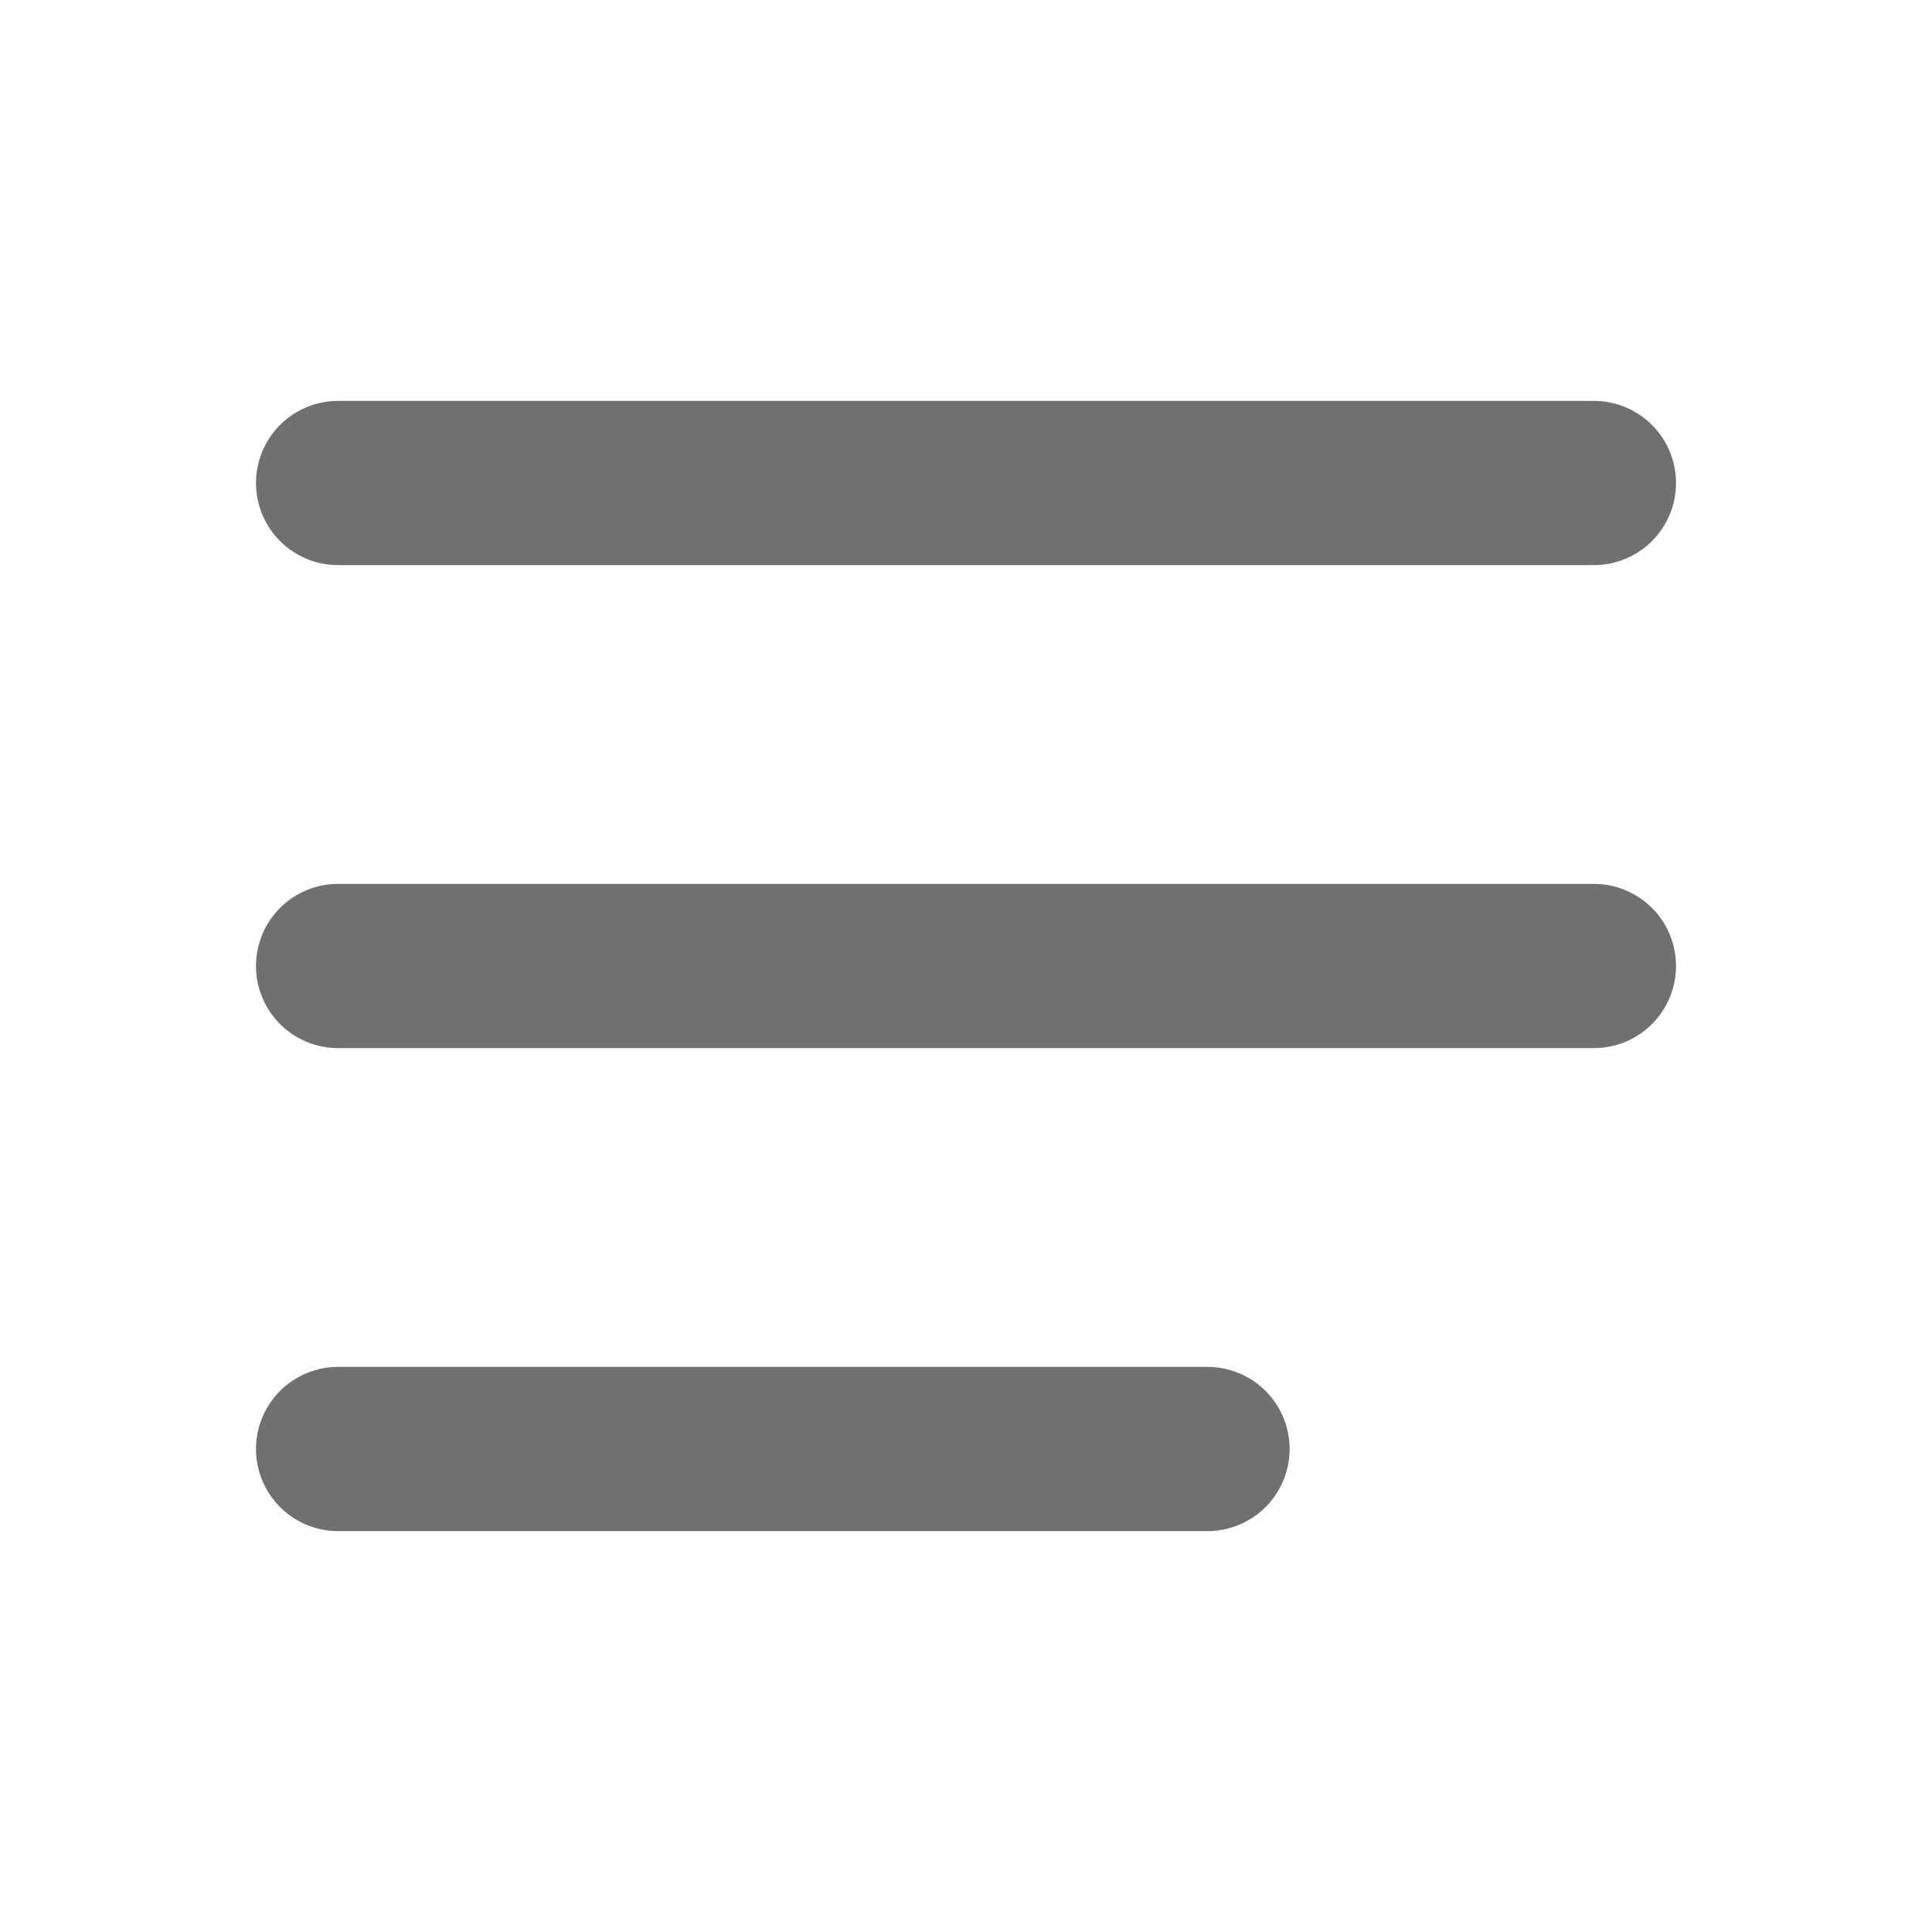
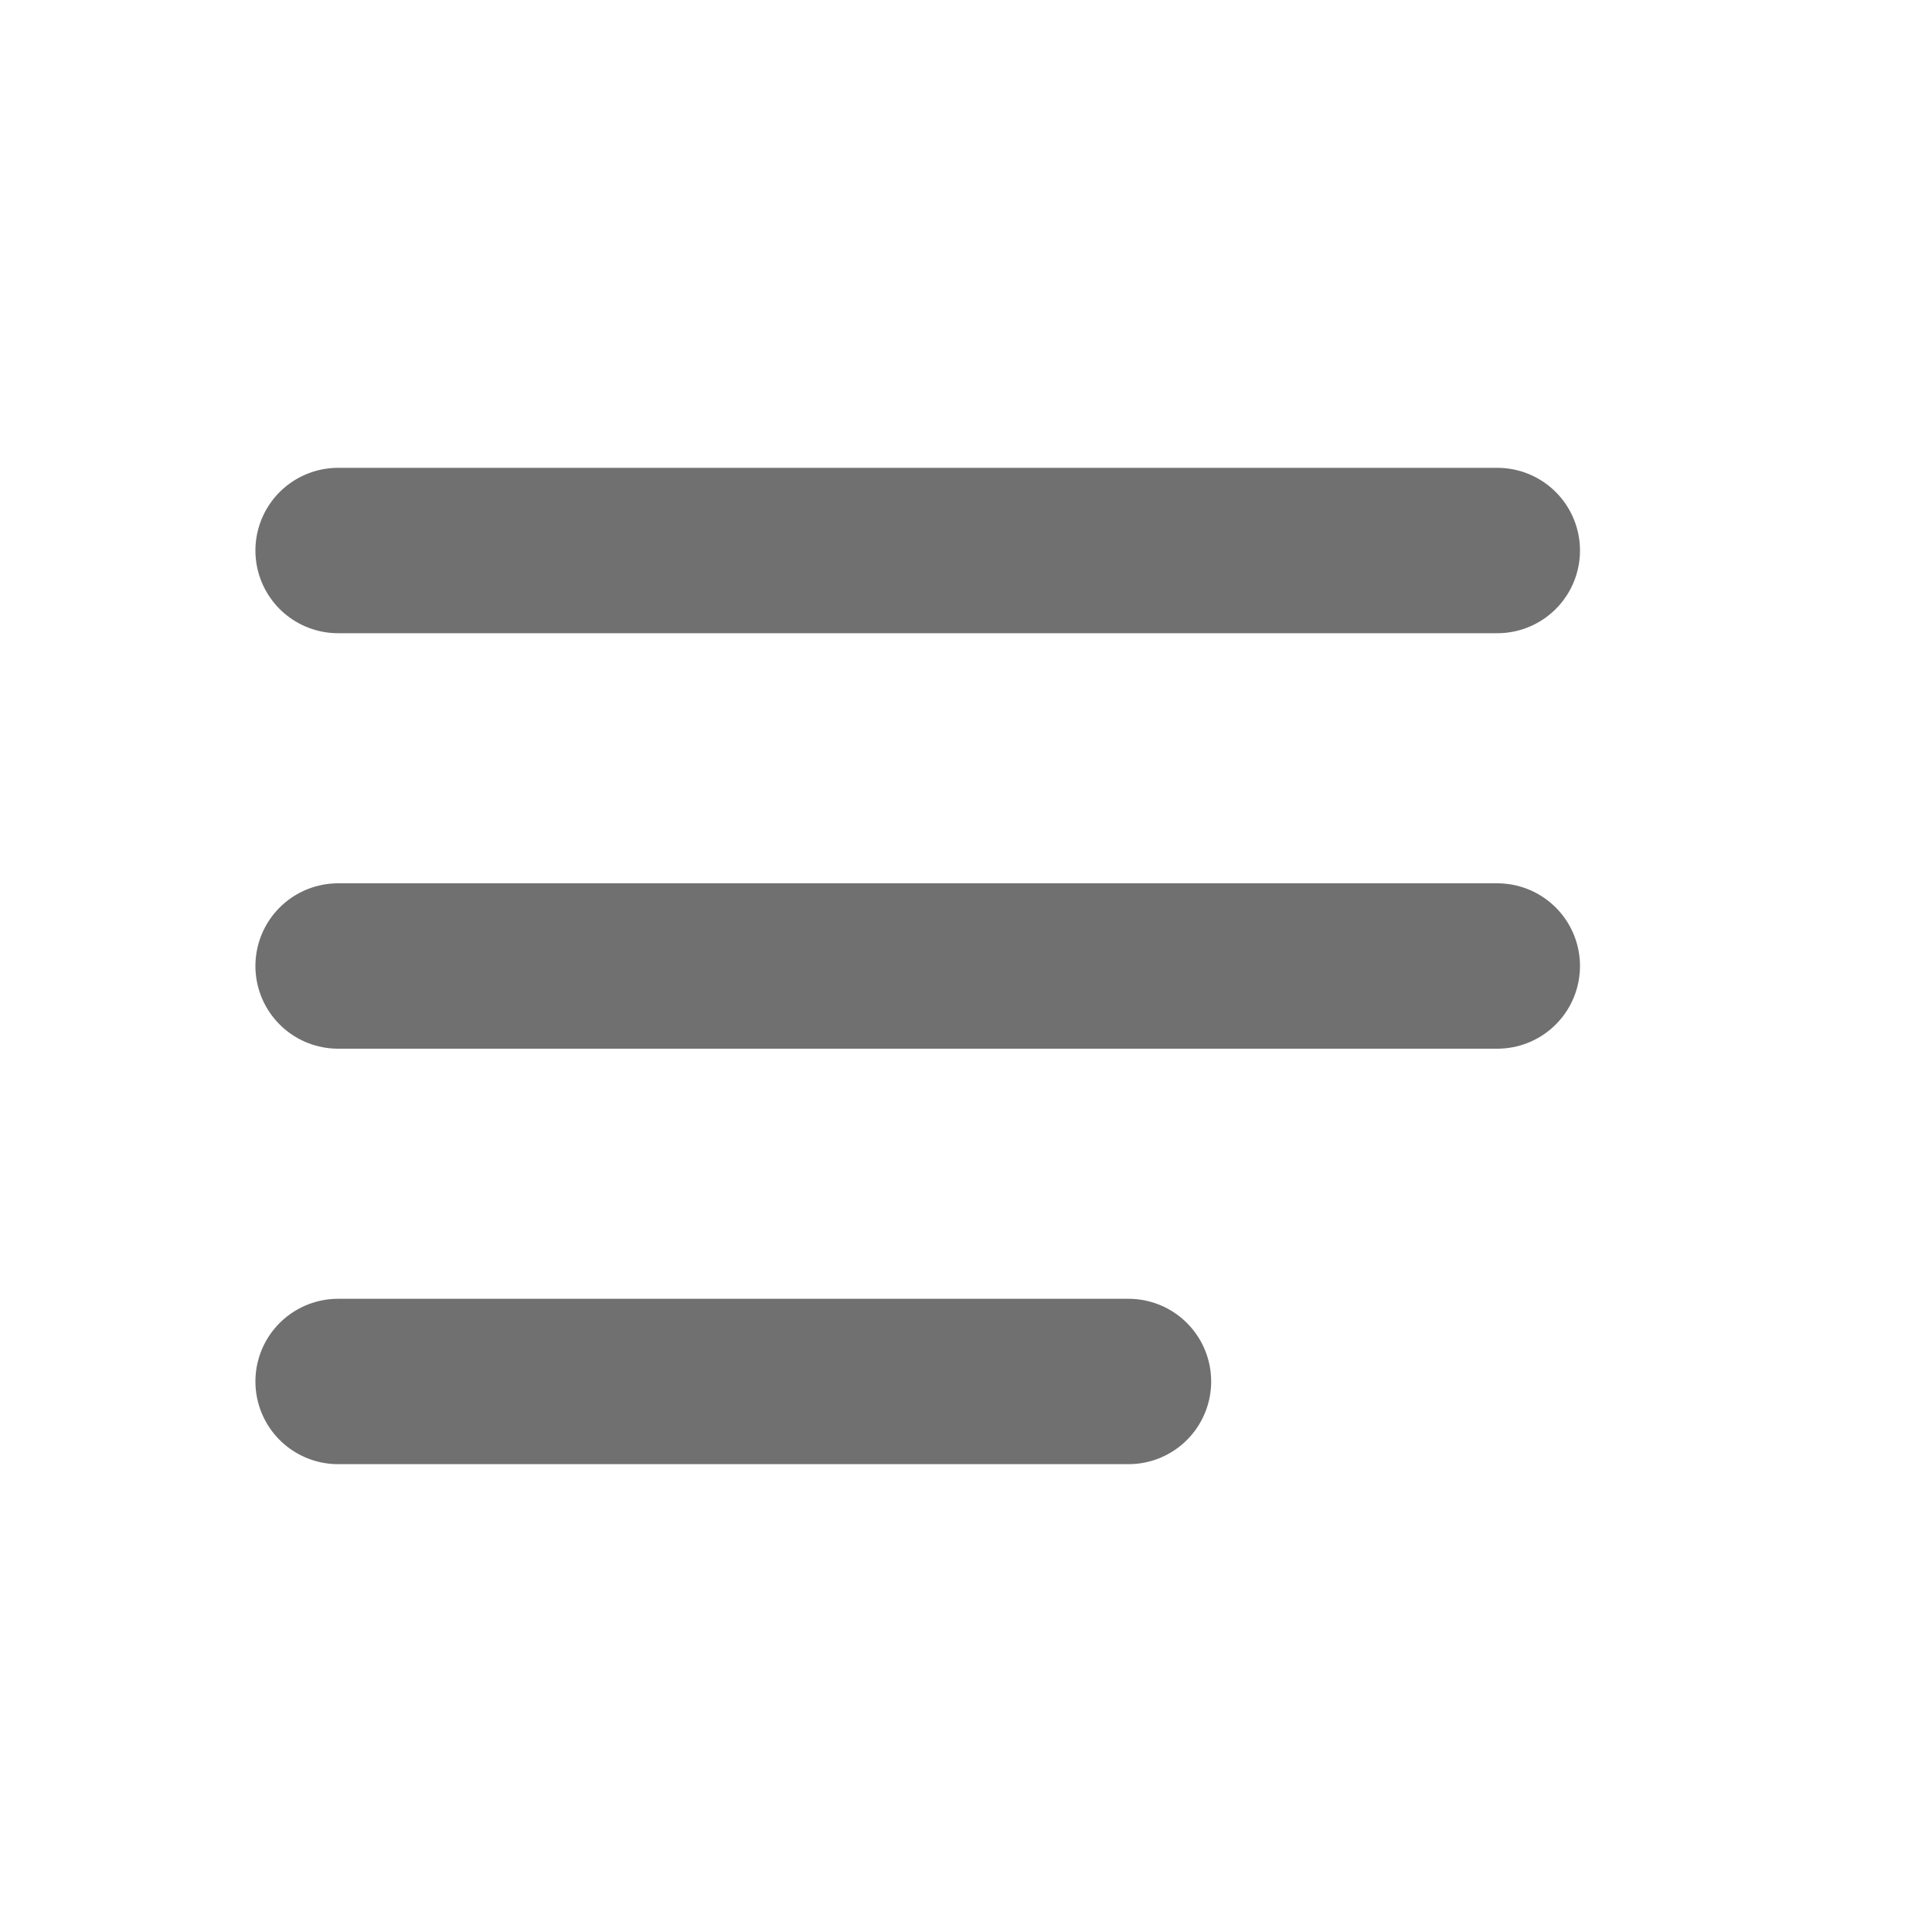
<svg xmlns="http://www.w3.org/2000/svg" width="20" height="20" viewBox="0 0 20 20" fill="none">
-   <path d="M3.5 5H16.5" stroke="#707070" stroke-width="1.7" stroke-linecap="round" />
-   <path d="M3.5 10H16.5" stroke="#707070" stroke-width="1.7" stroke-linecap="round" />
-   <path d="M3.5 15H12.5" stroke="#707070" stroke-width="1.7" stroke-linecap="round" />
+   <path d="M3.5 5.699H15.5" stroke="#707070" stroke-width="1.712" stroke-linecap="round" />
+   <path d="M3.5 10H15.5" stroke="#707070" stroke-width="1.712" stroke-linecap="round" />
+   <path d="M3.5 14.301H11.682" stroke="#707070" stroke-width="1.712" stroke-linecap="round" />
</svg>
